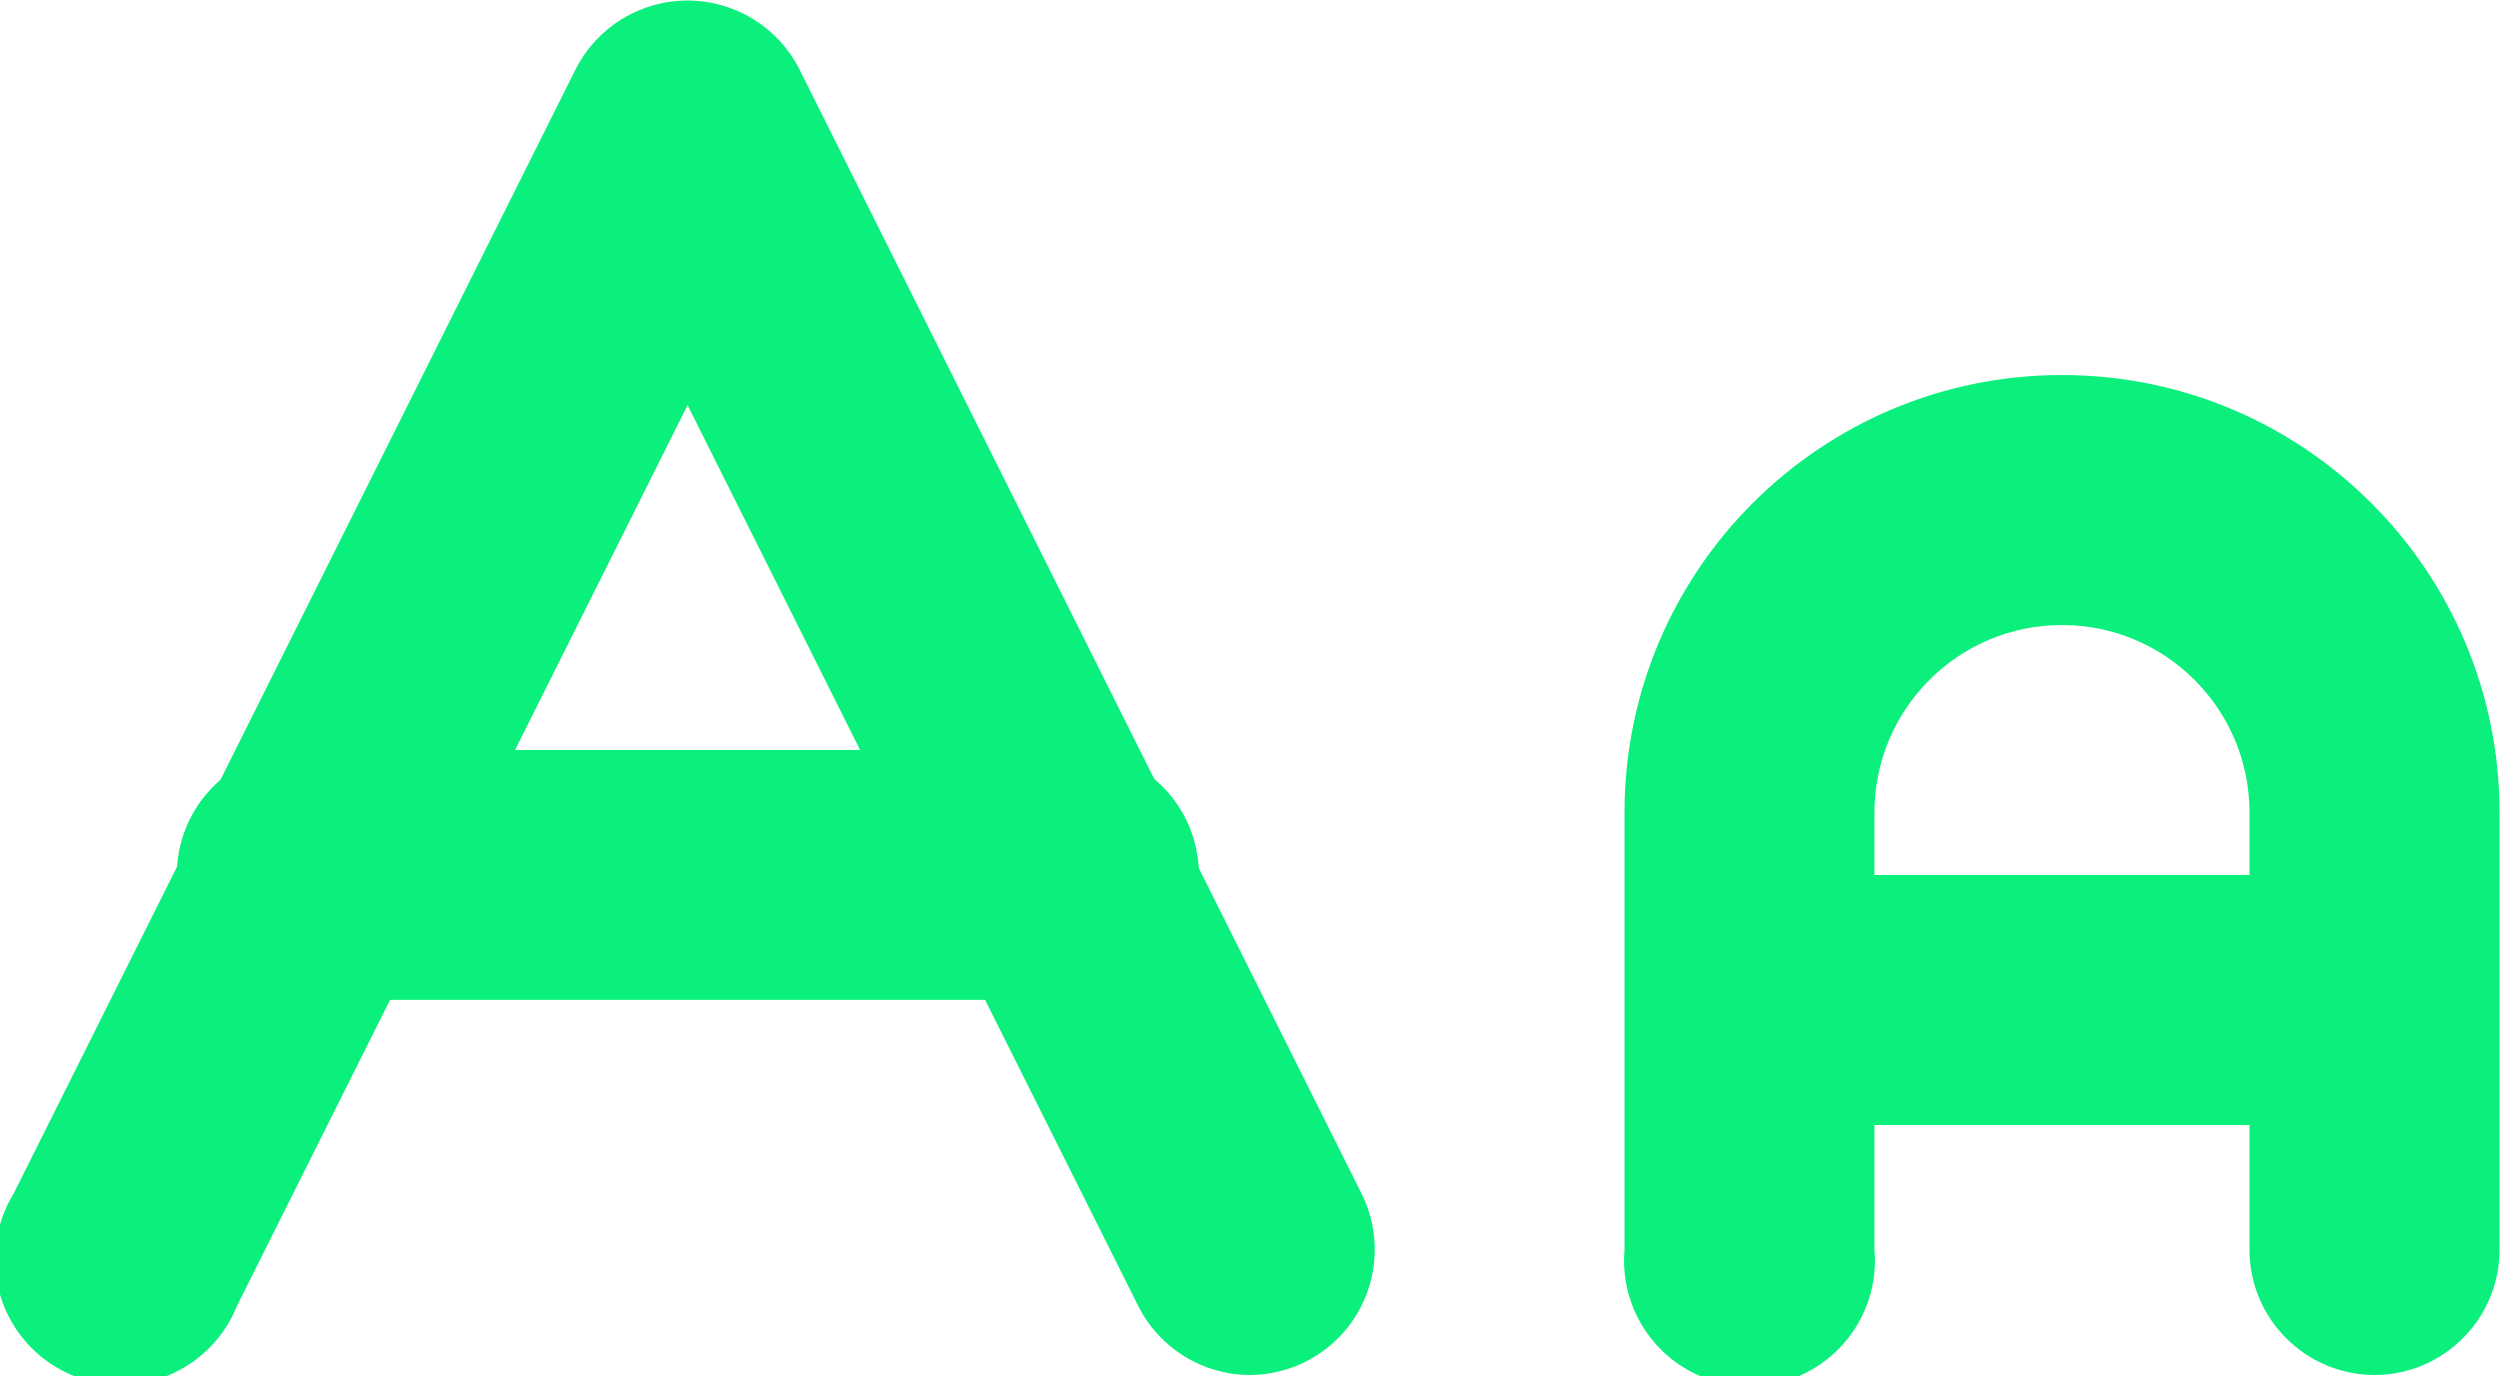
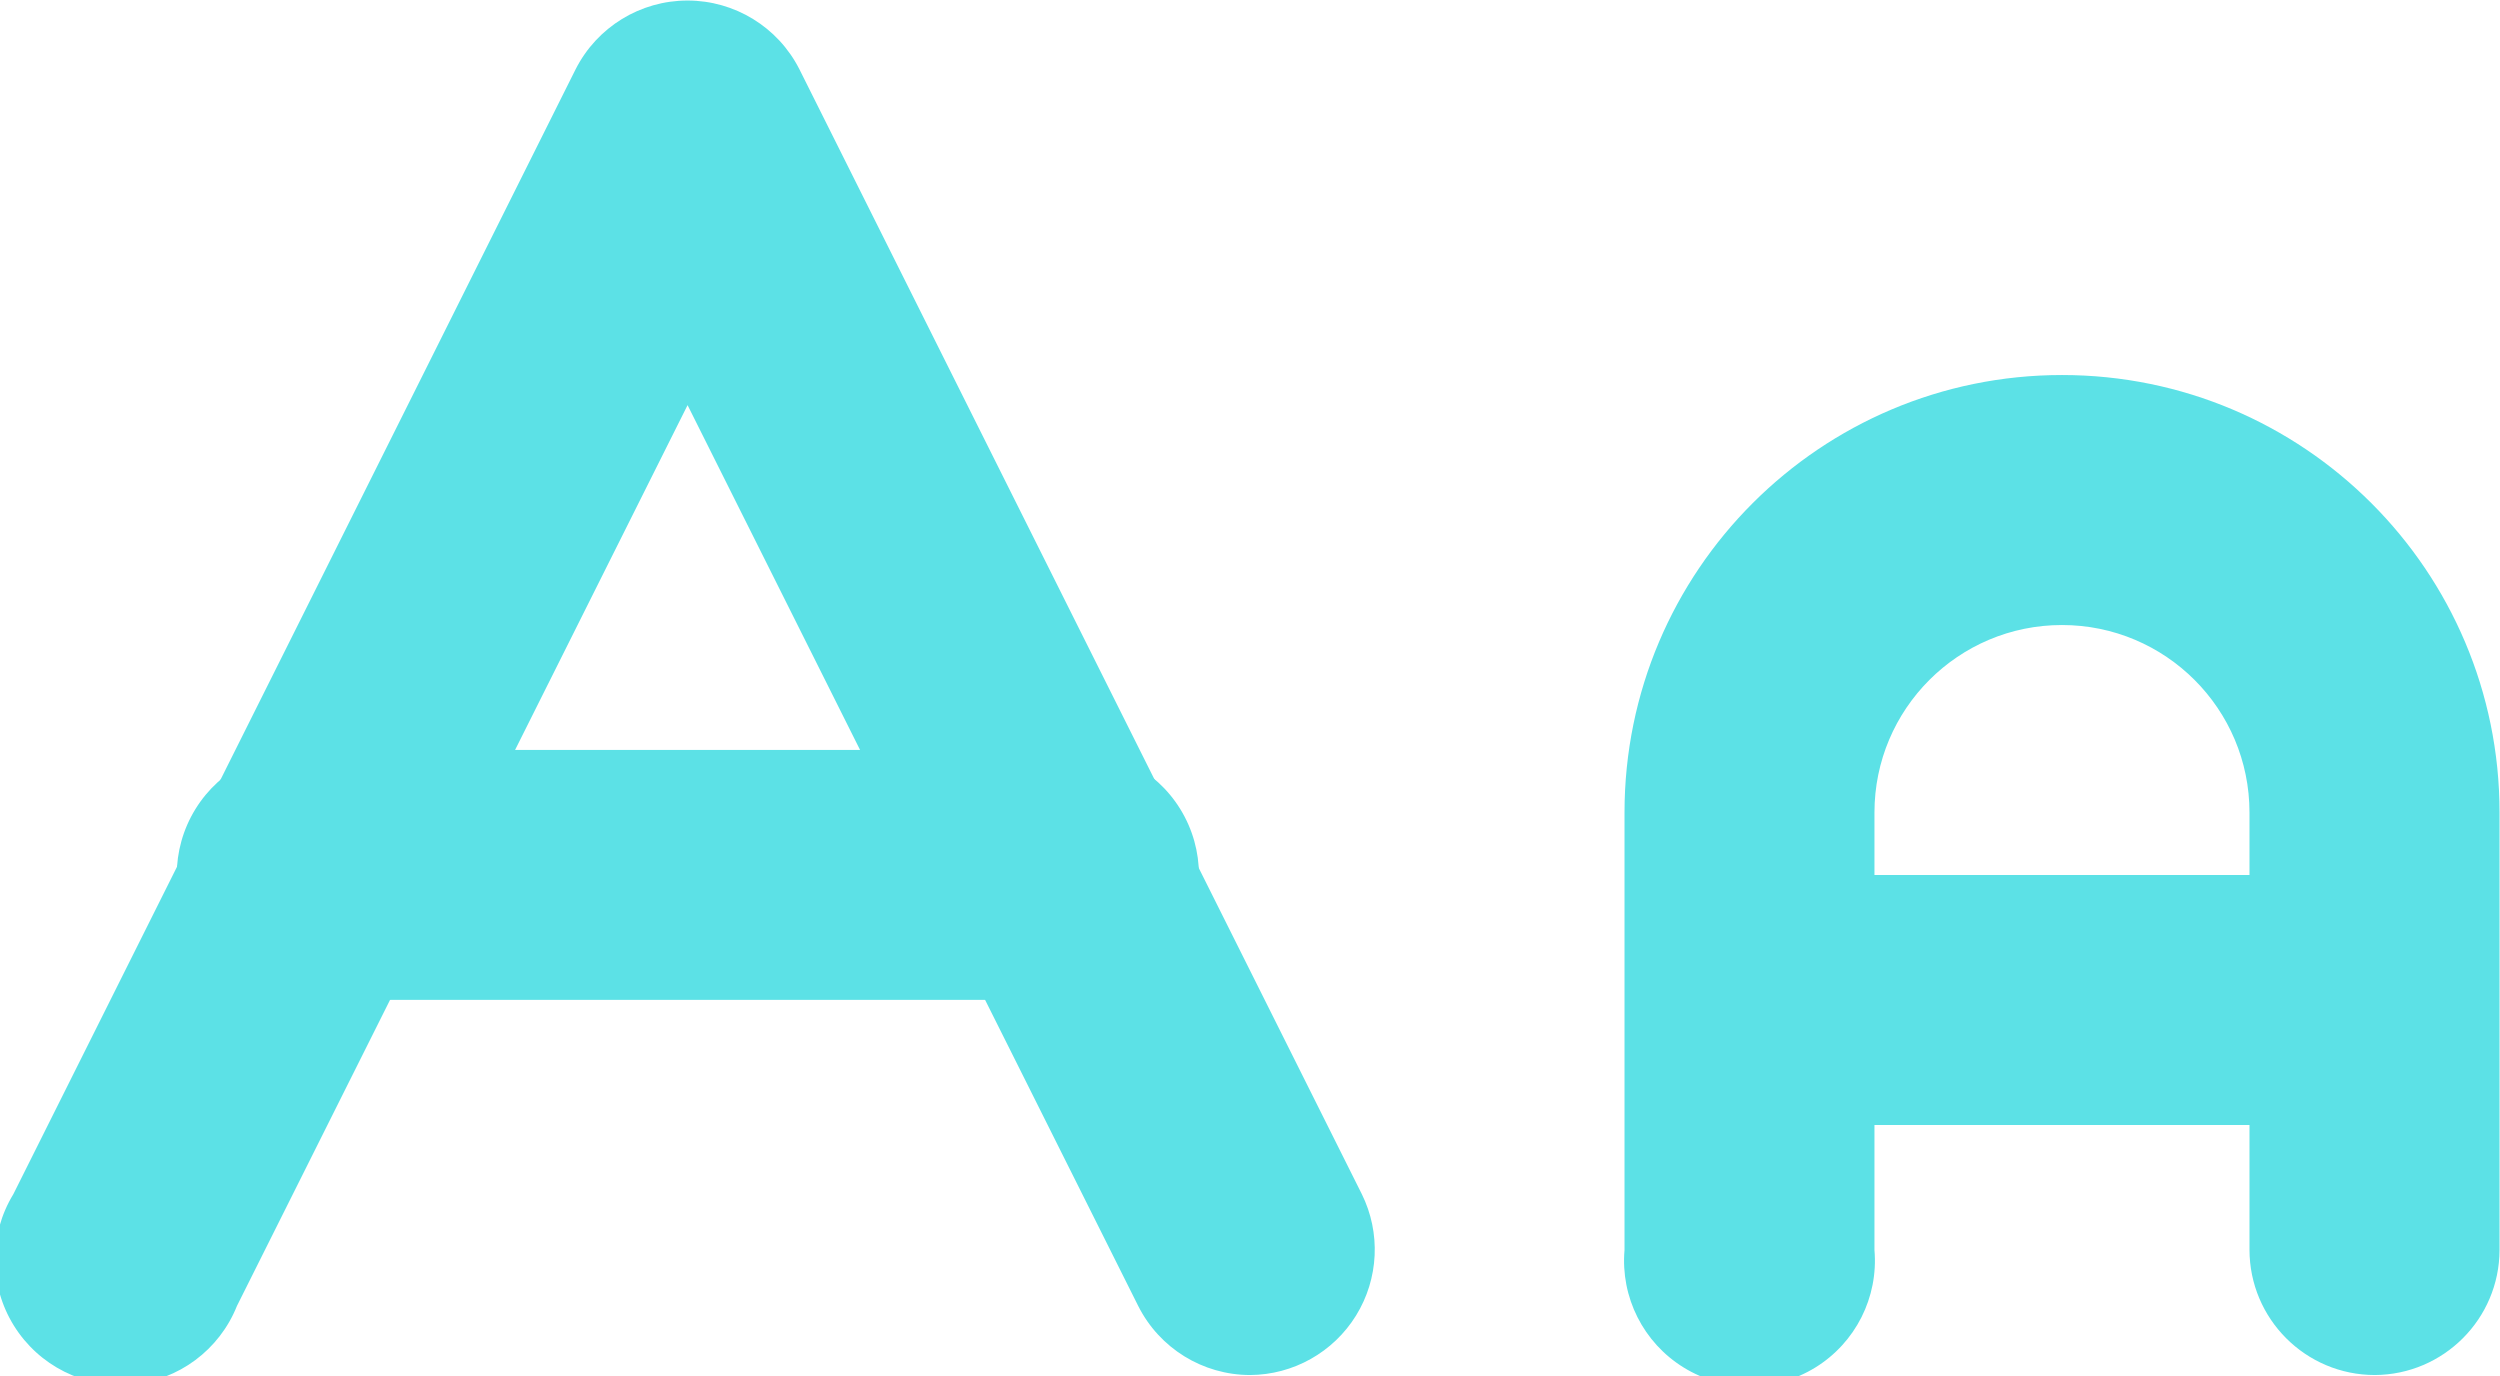
<svg xmlns="http://www.w3.org/2000/svg" width="21.925" height="12.059" viewBox="0 0 21.925 12.059">
  <g id="Group_54" data-name="Group 54" transform="translate(-2 -6)">
-     <path id="Path_205" data-name="Path 205" d="M21.577,15.192H16.1A1.1,1.1,0,0,1,16.1,13h5.481a1.1,1.1,0,0,1,0,2.192Z" transform="translate(1.251 0.674)" fill="#0bf07d" />
-     <path id="Path_206" data-name="Path 206" d="M21.577,17.77a1.1,1.1,0,0,1-1.1-1.1V12.837a1.644,1.644,0,0,0-3.289,0v3.837a1.1,1.1,0,1,1-2.192,0V12.837a3.837,3.837,0,1,1,7.674,0v3.837A1.1,1.1,0,0,1,21.577,17.77Z" transform="translate(1.251 0.289)" fill="#0bf07d" />
-     <path id="Path_207" data-name="Path 207" d="M11.174,14.192H4.6A1.1,1.1,0,1,1,4.6,12h6.577a1.1,1.1,0,1,1,0,2.192Z" transform="translate(0.144 0.577)" fill="#0bf07d" />
-     <path id="Path_208" data-name="Path 208" d="M12.963,18.059a1.1,1.1,0,0,1-.981-.606l-3.952-7.9-3.952,7.9a1.1,1.1,0,1,1-1.961-.98L7.049,6.606a1.1,1.1,0,0,1,1.961,0l4.933,9.866a1.1,1.1,0,0,1-.98,1.587Z" transform="translate(0)" fill="#0bf07d" />
+     <path id="Path_205" data-name="Path 205" d="M21.577,15.192H16.1A1.1,1.1,0,0,1,16.1,13h5.481a1.1,1.1,0,0,1,0,2.192Z" transform="translate(1.251 0.674)" fill="#5ce1e6" />
+     <path id="Path_206" data-name="Path 206" d="M21.577,17.77a1.1,1.1,0,0,1-1.1-1.1V12.837a1.644,1.644,0,0,0-3.289,0v3.837a1.1,1.1,0,1,1-2.192,0V12.837a3.837,3.837,0,1,1,7.674,0v3.837A1.1,1.1,0,0,1,21.577,17.77Z" transform="translate(1.251 0.289)" fill="#5ce1e6" />
+     <path id="Path_207" data-name="Path 207" d="M11.174,14.192H4.6A1.1,1.1,0,1,1,4.6,12h6.577a1.1,1.1,0,1,1,0,2.192Z" transform="translate(0.144 0.577)" fill="#5ce1e6" />
+     <path id="Path_208" data-name="Path 208" d="M12.963,18.059a1.1,1.1,0,0,1-.981-.606l-3.952-7.9-3.952,7.9a1.1,1.1,0,1,1-1.961-.98L7.049,6.606a1.1,1.1,0,0,1,1.961,0l4.933,9.866a1.1,1.1,0,0,1-.98,1.587Z" transform="translate(0)" fill="#5ce1e6" />
  </g>
</svg>
